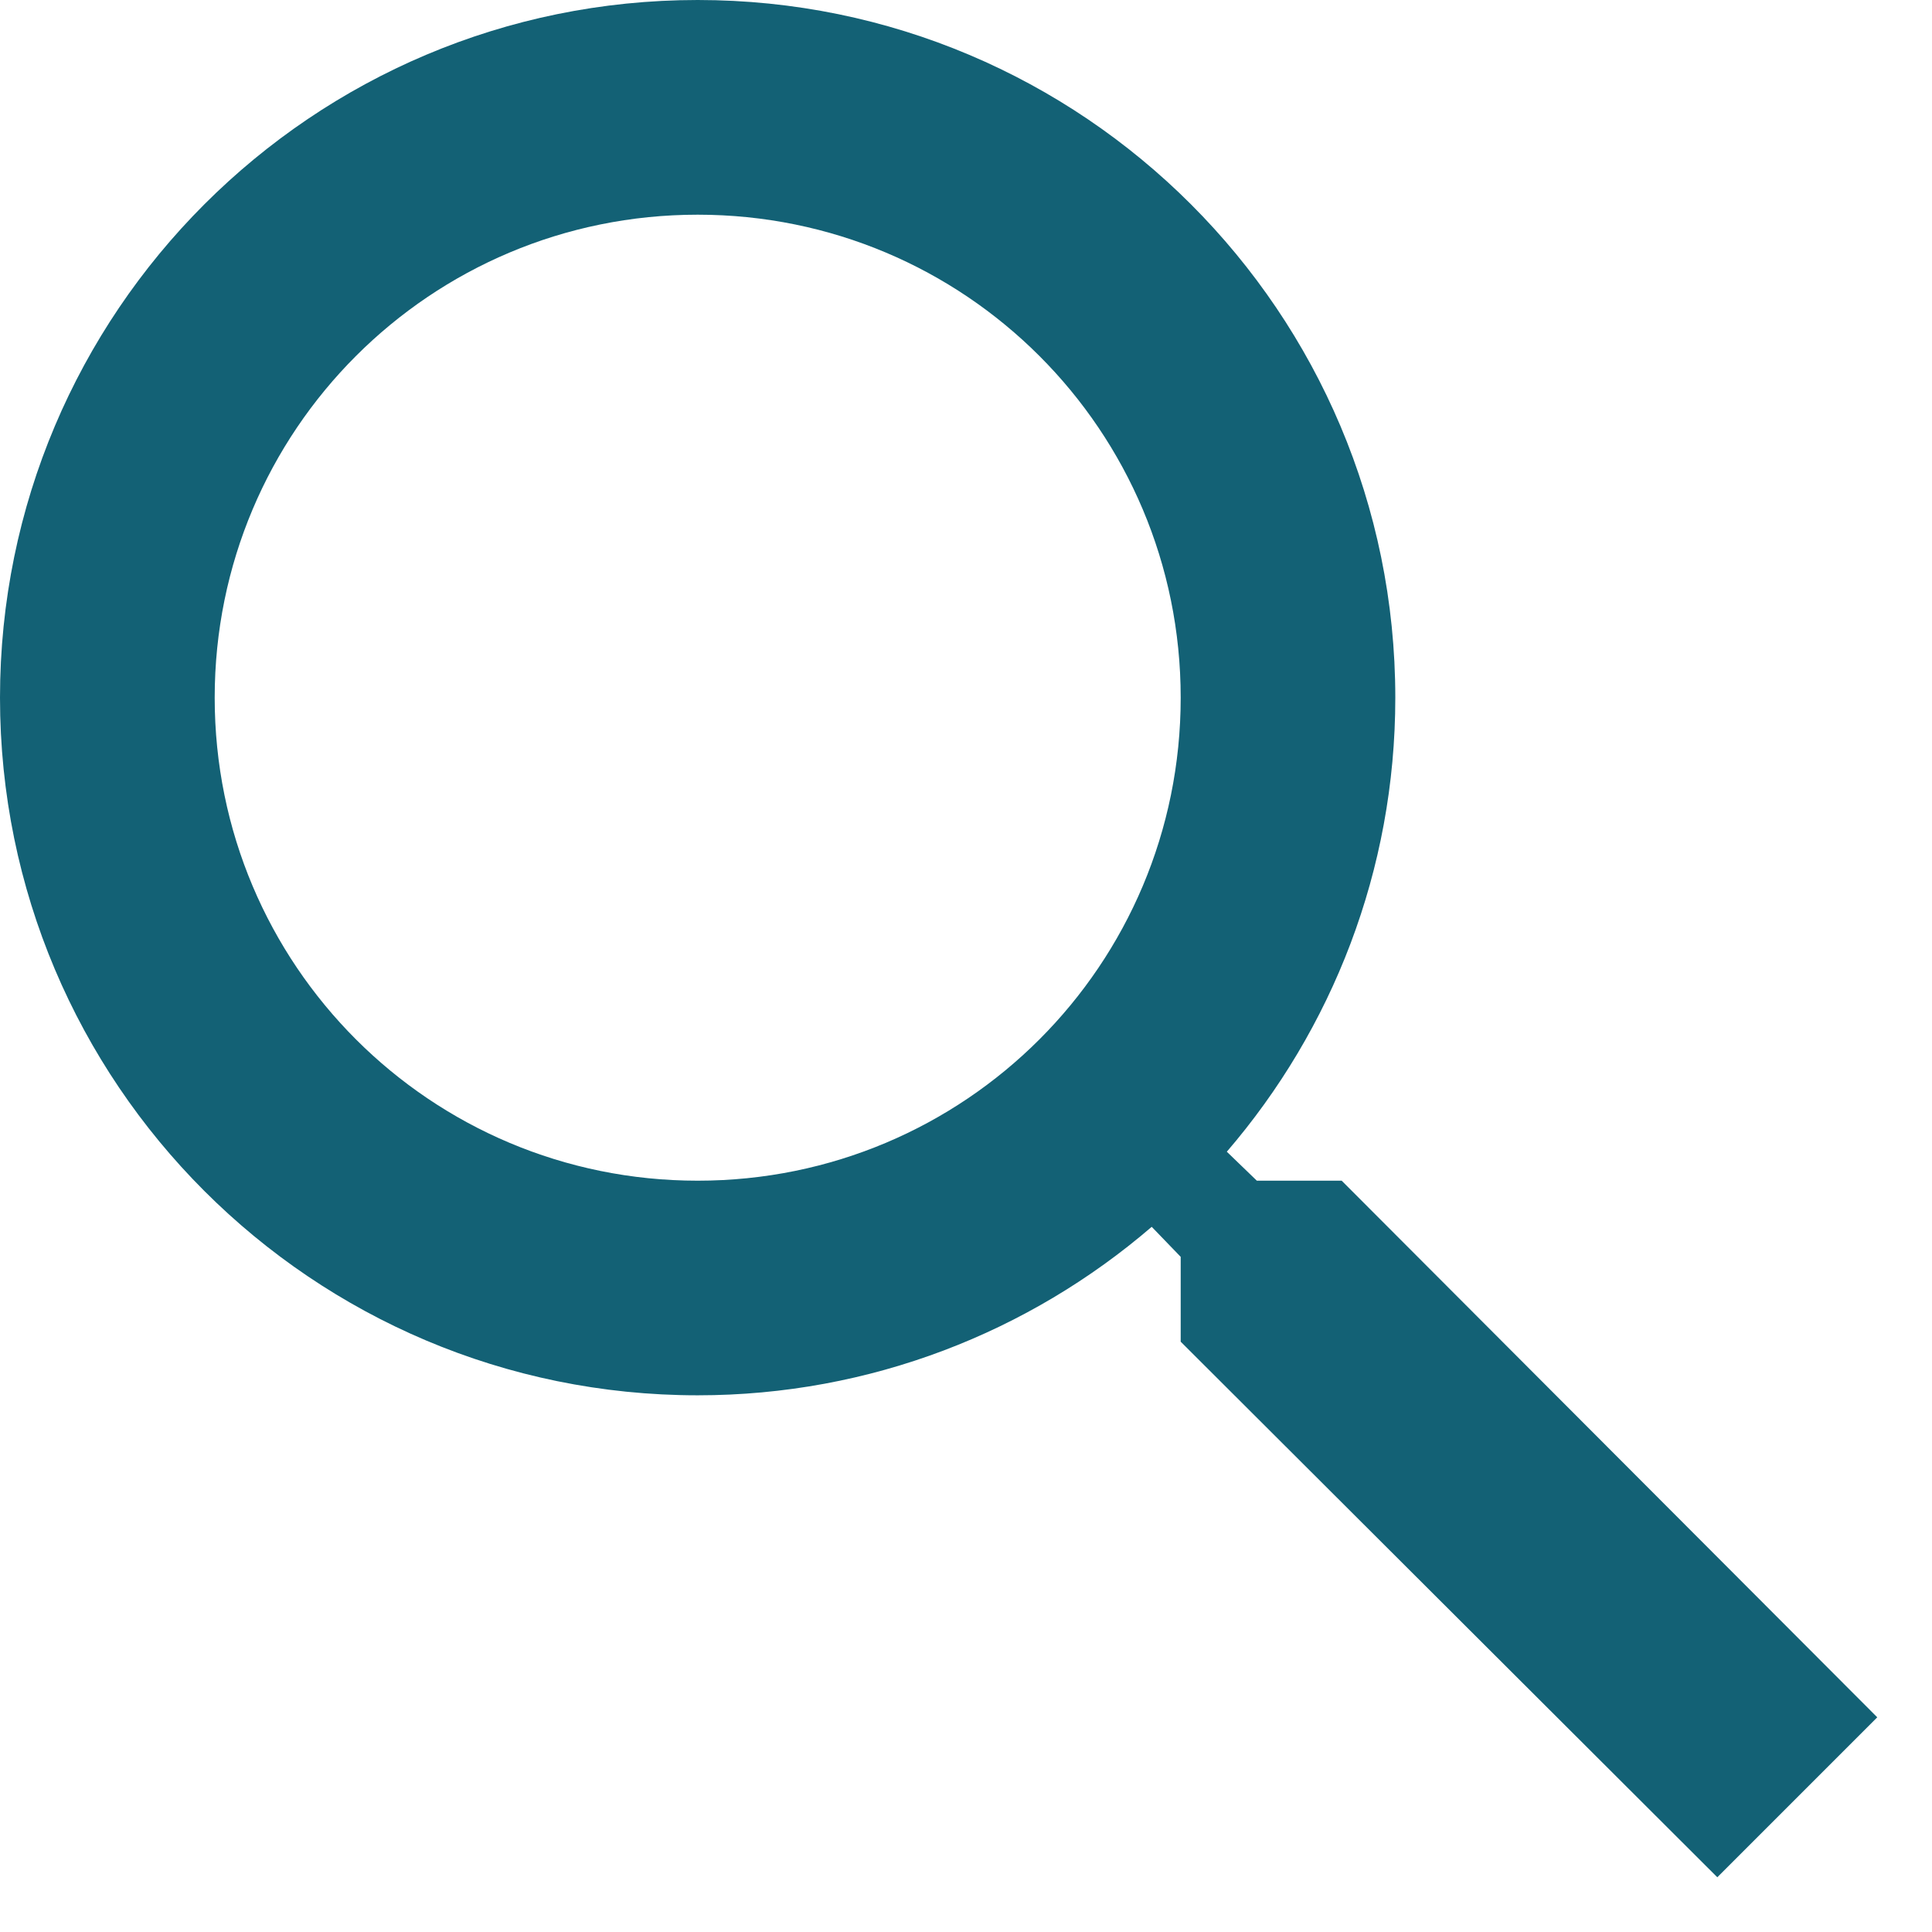
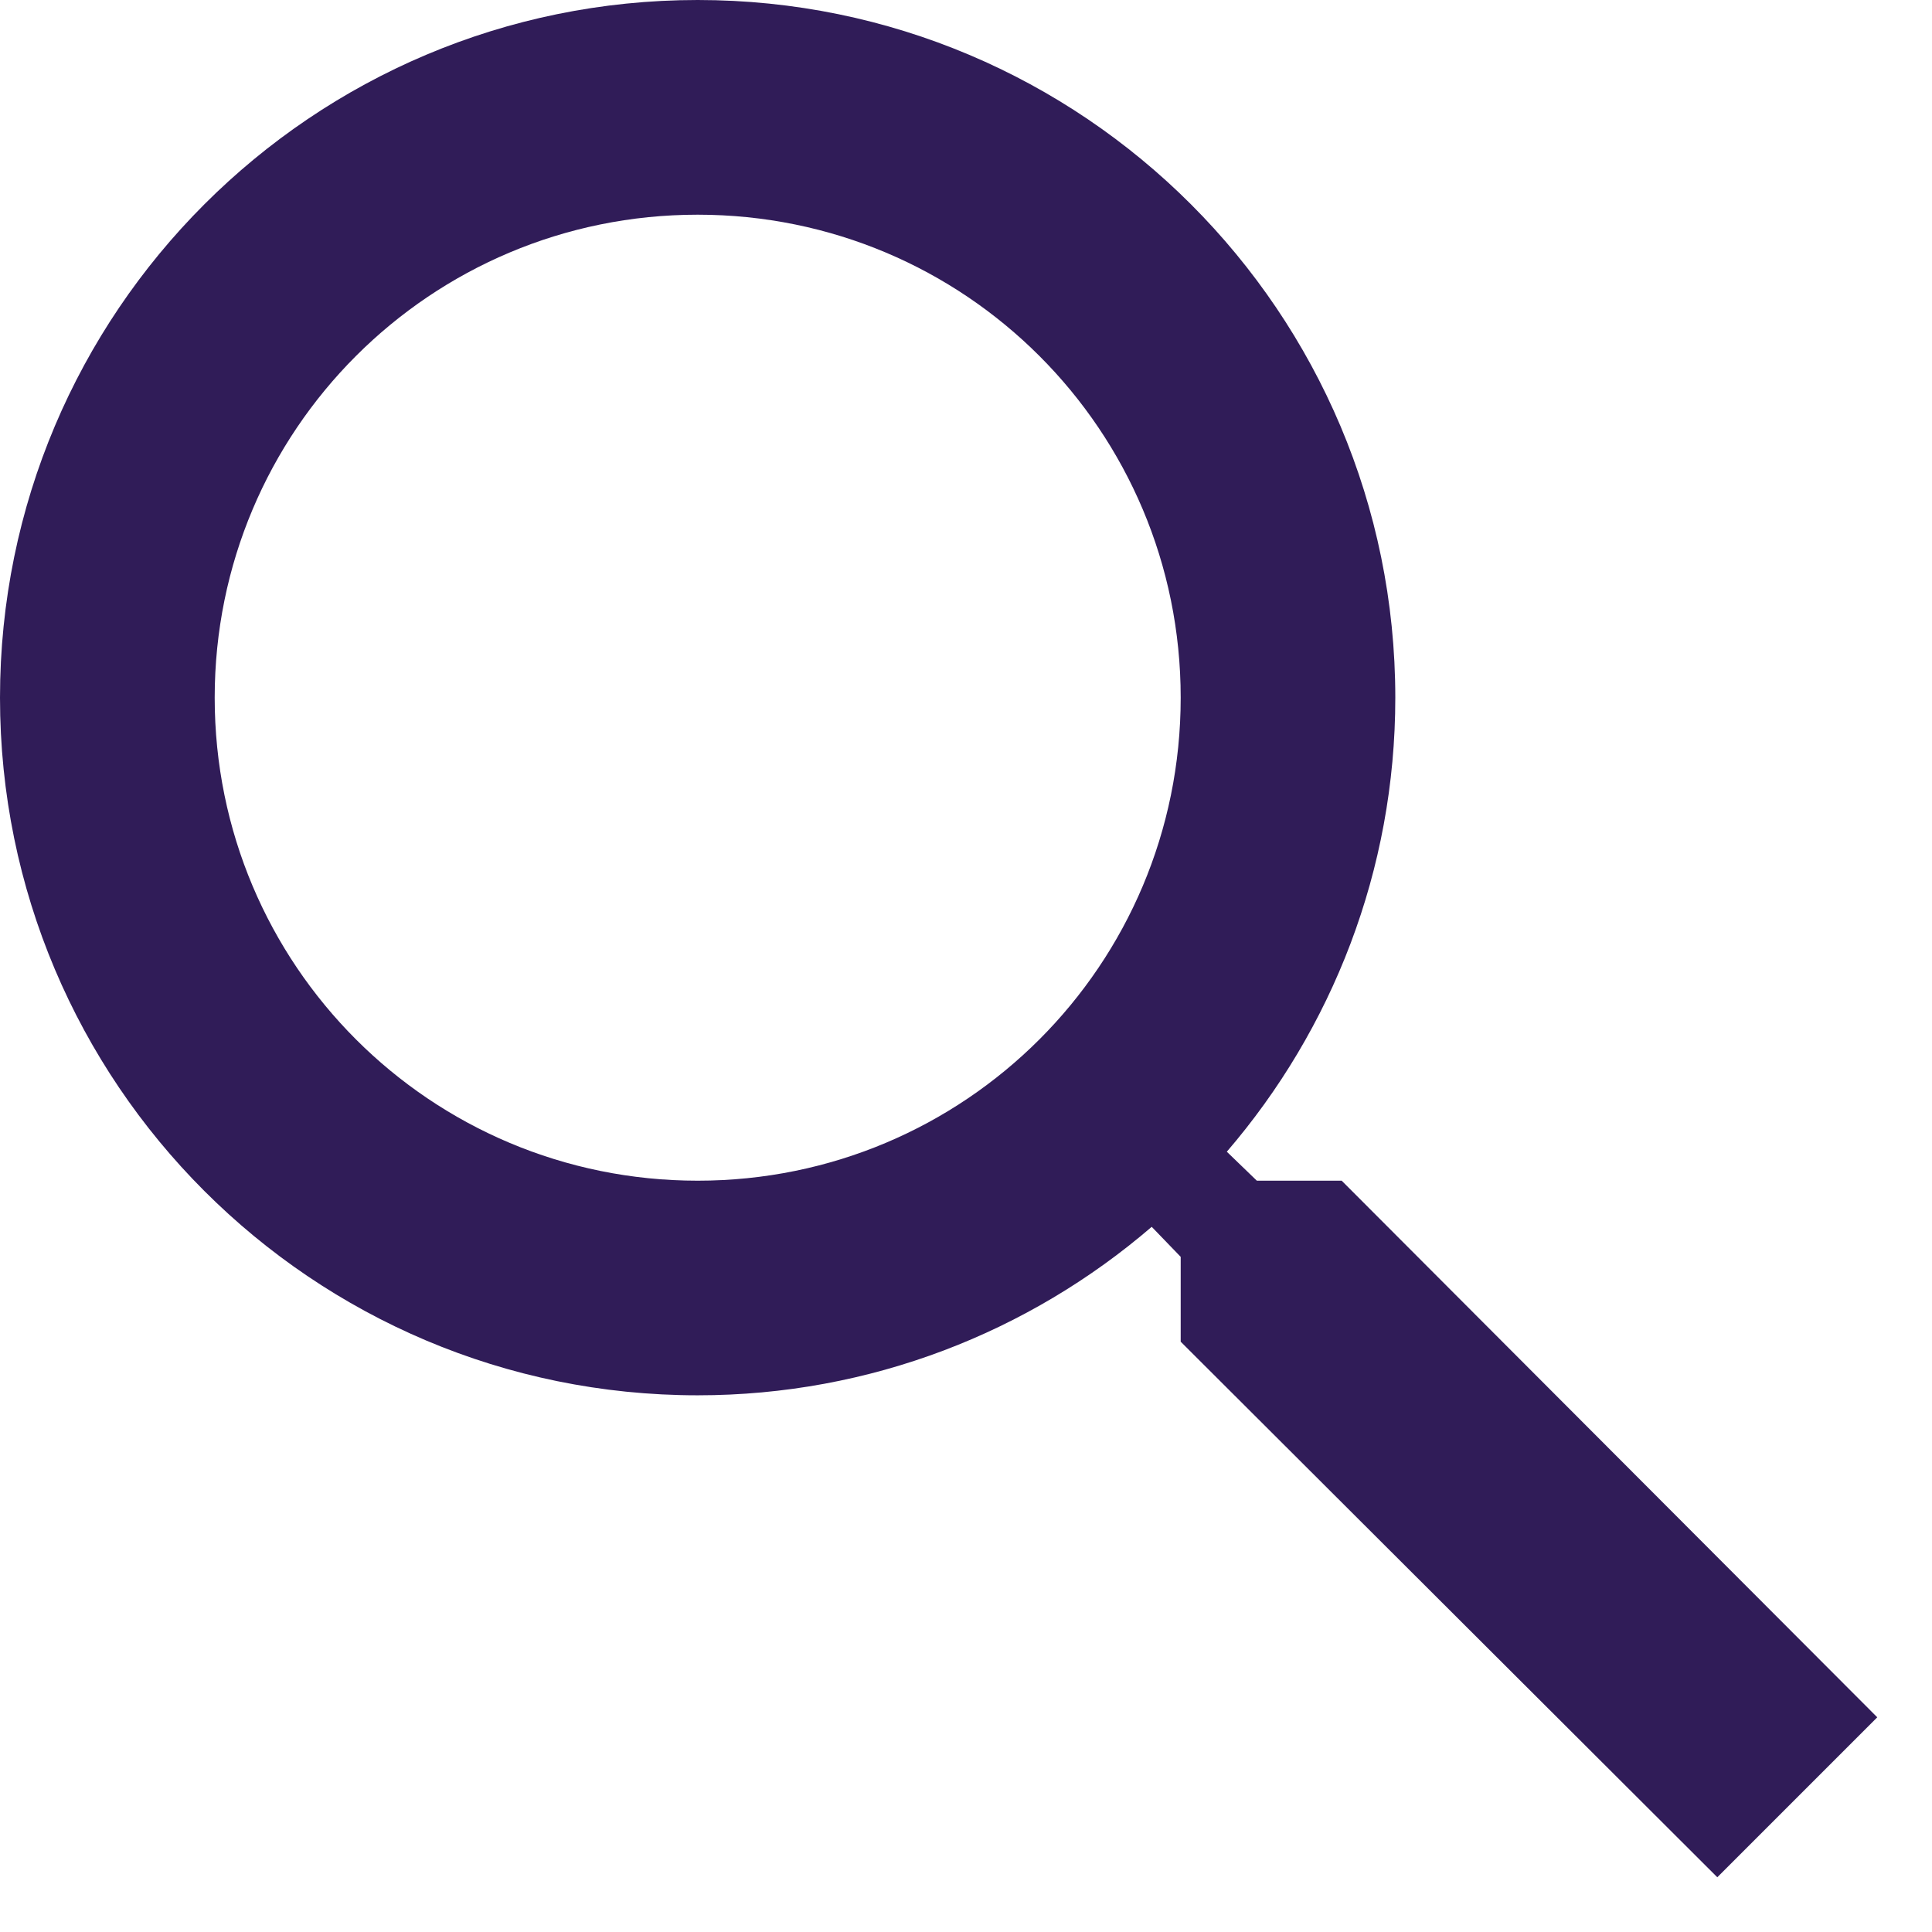
<svg xmlns="http://www.w3.org/2000/svg" width="24" height="24" viewBox="0 0 24 24" fill="none">
-   <path d="M16.667 14.667H15.613L15.24 14.307C16.547 12.787 17.333 10.813 17.333 8.667C17.333 3.88 13.453 0 8.667 0C3.88 0 0 3.88 0 8.667C0 13.453 3.88 17.333 8.667 17.333C10.813 17.333 12.787 16.547 14.307 15.24L14.667 15.613V16.667L21.333 23.32L23.32 21.333L16.667 14.667ZM8.667 14.667C5.347 14.667 2.667 11.987 2.667 8.667C2.667 5.347 5.347 2.667 8.667 2.667C11.987 2.667 14.667 5.347 14.667 8.667C14.667 11.987 11.987 14.667 8.667 14.667Z" fill="#136175" />
+   <path d="M16.667 14.667H15.613L15.24 14.307C16.547 12.787 17.333 10.813 17.333 8.667C17.333 3.88 13.453 0 8.667 0C3.88 0 0 3.88 0 8.667C0 13.453 3.88 17.333 8.667 17.333C10.813 17.333 12.787 16.547 14.307 15.24L14.667 15.613V16.667L21.333 23.32L23.32 21.333L16.667 14.667ZM8.667 14.667C5.347 14.667 2.667 11.987 2.667 8.667C2.667 5.347 5.347 2.667 8.667 2.667C11.987 2.667 14.667 5.347 14.667 8.667C14.667 11.987 11.987 14.667 8.667 14.667Z" fill="#301C58" />
</svg>
